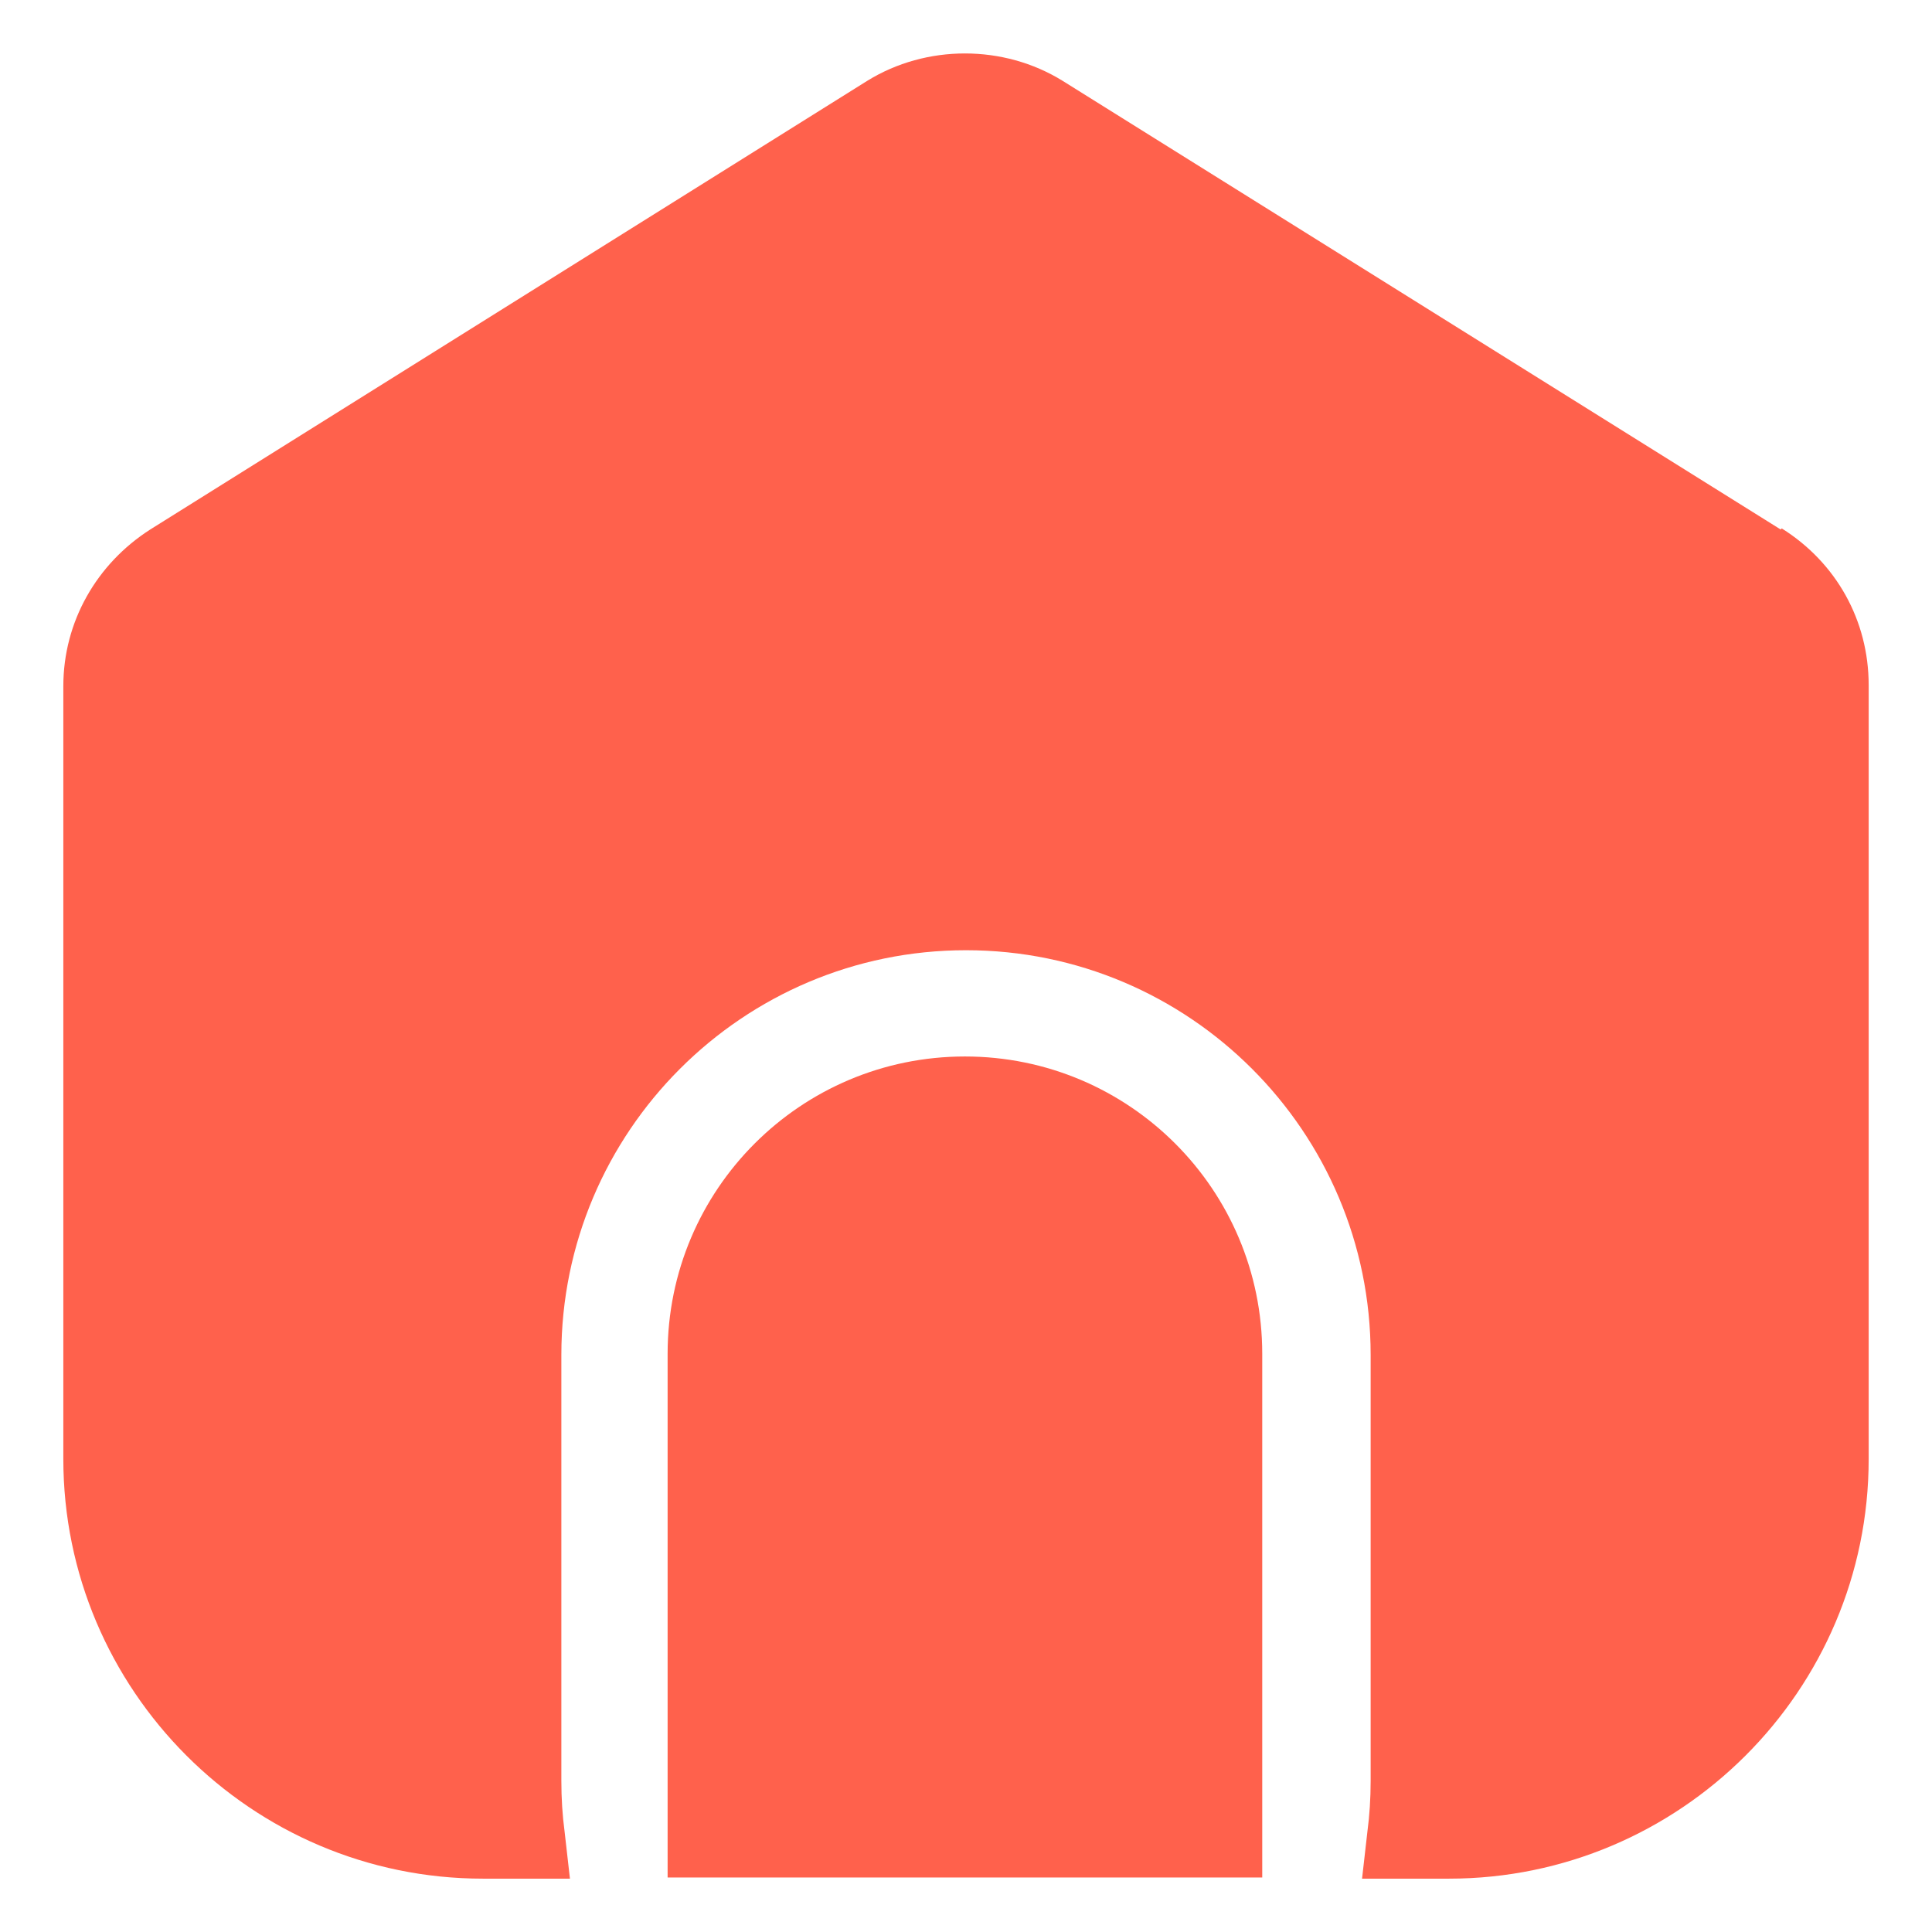
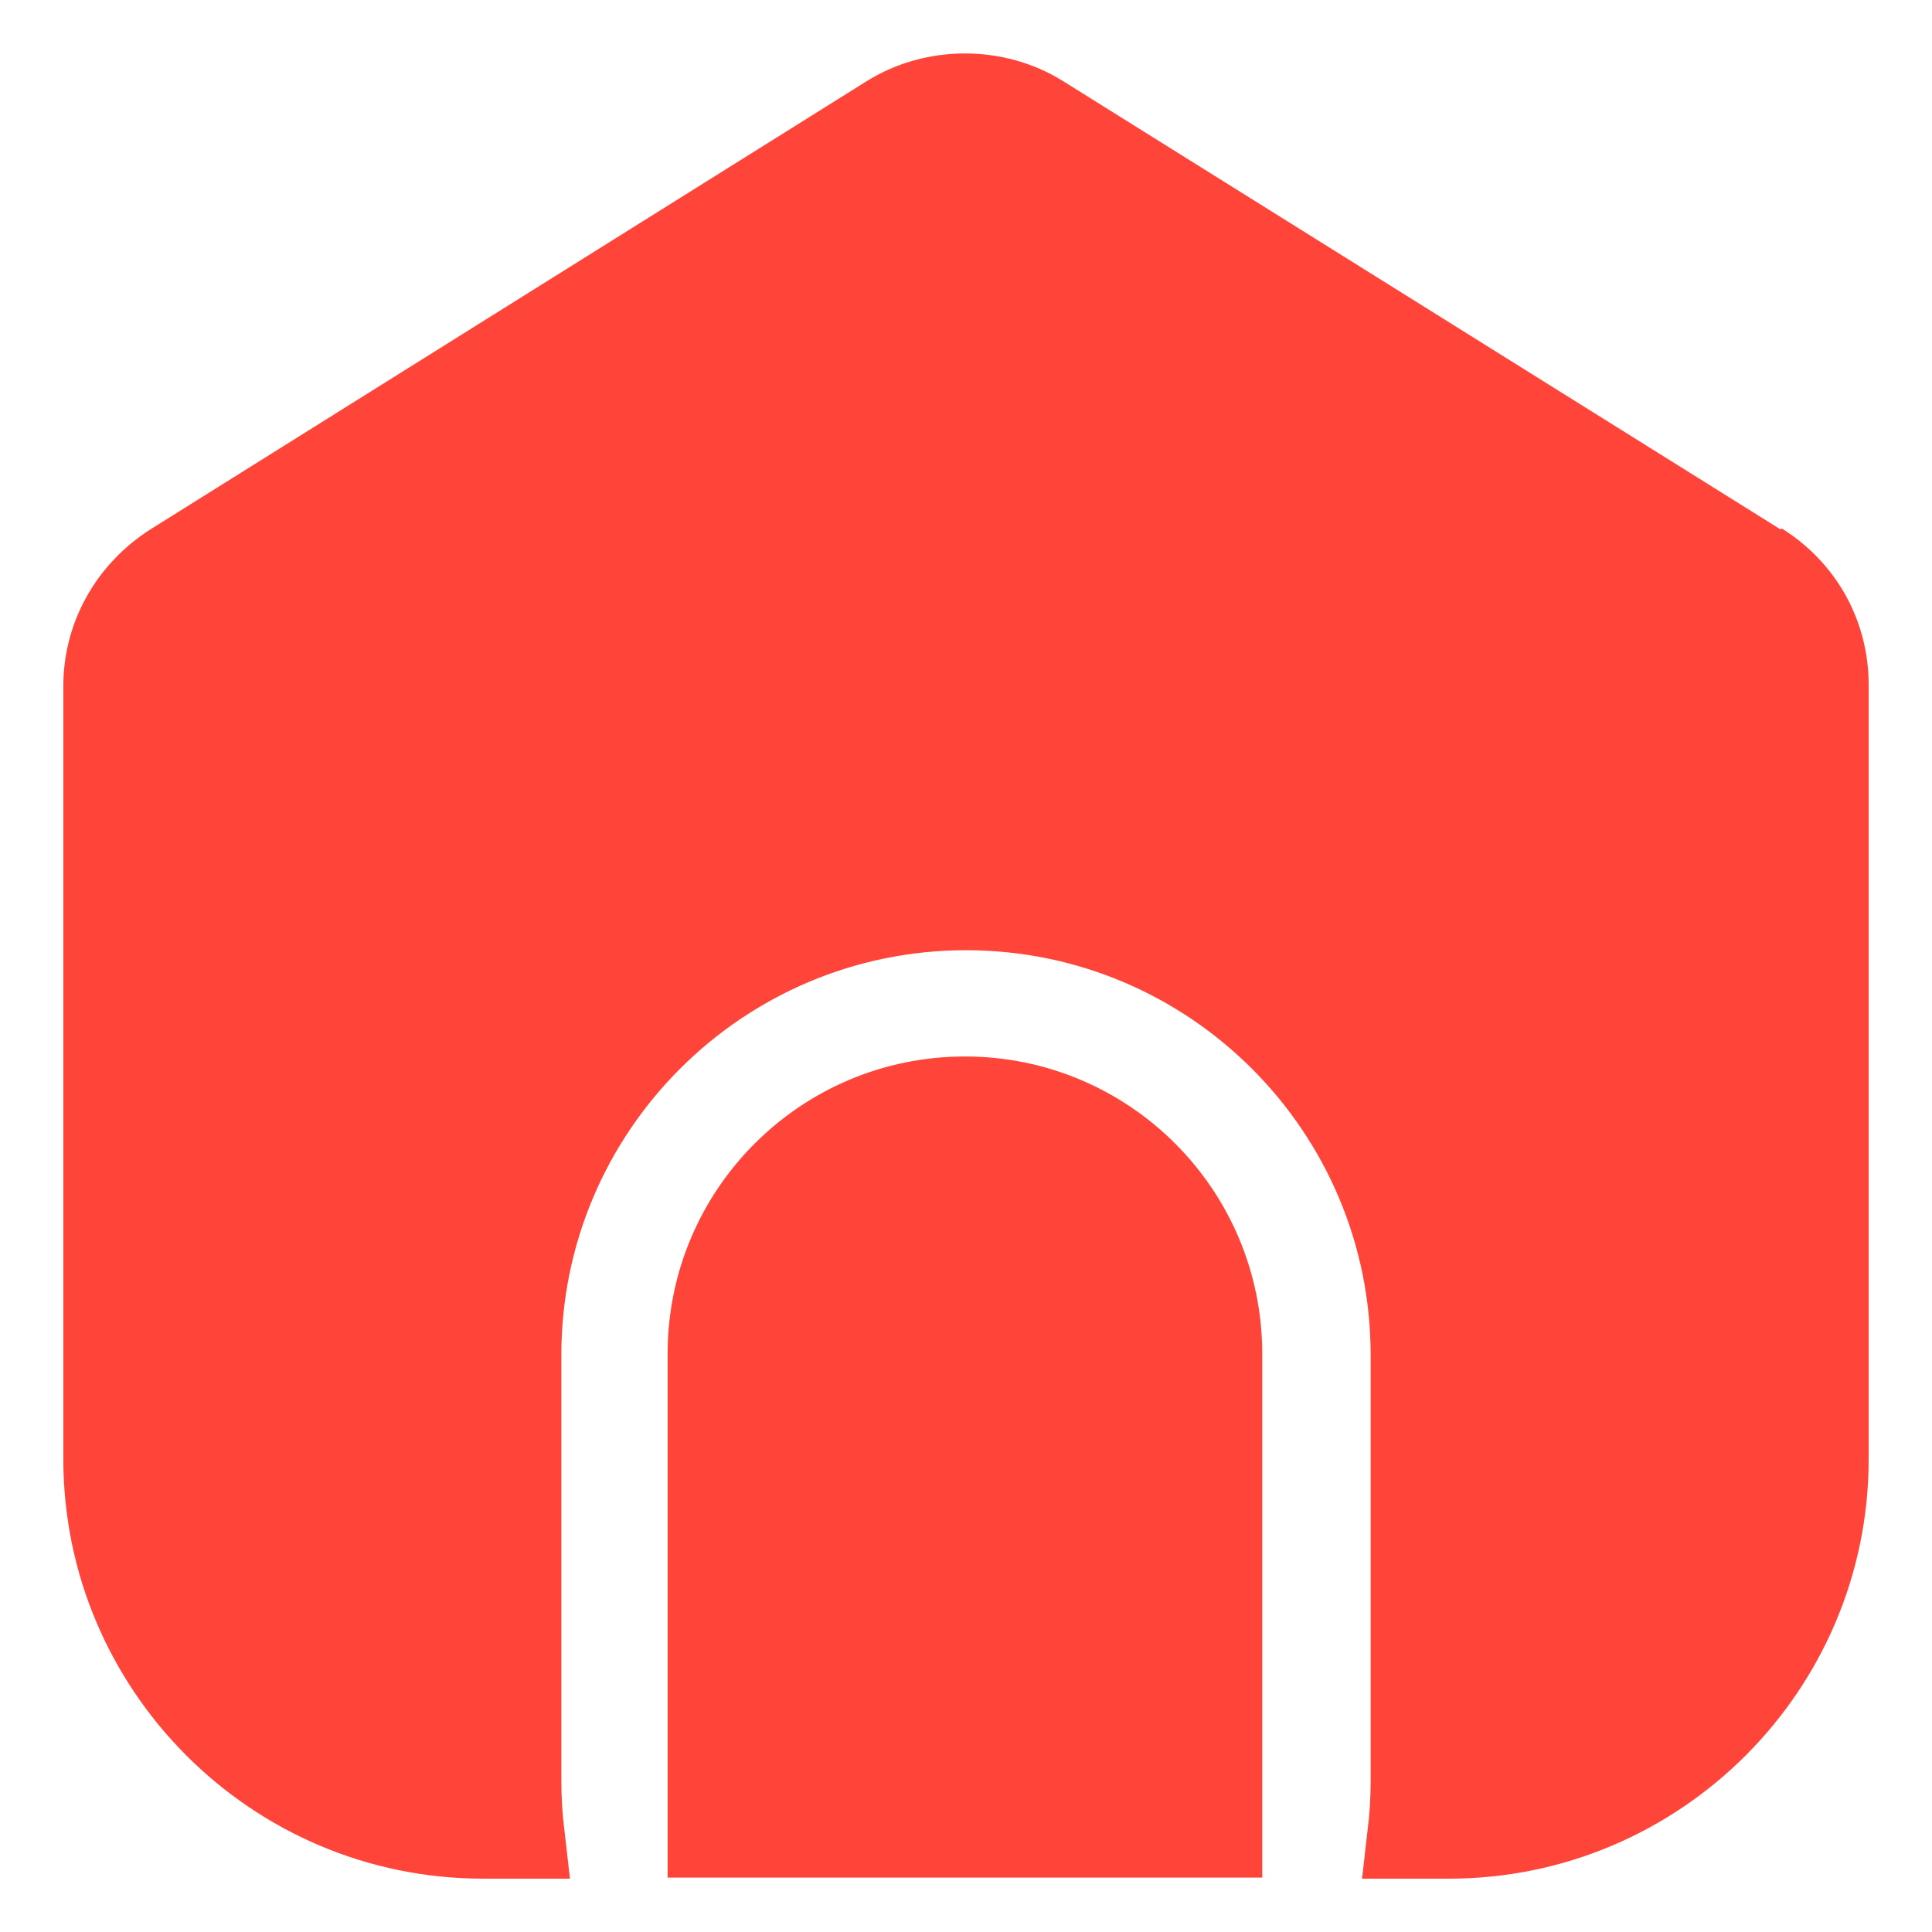
<svg xmlns="http://www.w3.org/2000/svg" width="18" height="18" viewBox="0 0 18 18" fill="none">
-   <path d="M16.59 4.933L9.9 0.753C9.35 0.413 8.63 0.413 8.08 0.753L1.4 4.933C0.9 5.253 0.59 5.793 0.59 6.393V13.593C0.59 15.743 2.34 17.503 4.5 17.503H5.31L5.26 17.063C5.24 16.913 5.23 16.753 5.23 16.593V12.623C5.23 10.543 6.92 8.853 9 8.853C11.08 8.853 12.77 10.543 12.77 12.623V16.593C12.77 16.753 12.76 16.913 12.74 17.063L12.69 17.503H13.5C15.65 17.503 17.41 15.753 17.41 13.593V6.383C17.41 5.783 17.11 5.243 16.6 4.923L16.59 4.933Z" fill="#FF614C" />
-   <path d="M8.99 9.843C7.46 9.843 6.22 11.082 6.22 12.613V17.492H11.76V12.613C11.76 11.082 10.52 9.843 8.99 9.843V9.843Z" fill="#FF614C" />
+   <path d="M16.59 4.933L9.9 0.753C9.35 0.413 8.63 0.413 8.08 0.753L1.4 4.933C0.9 5.253 0.59 5.793 0.59 6.393V13.593C0.59 15.743 2.34 17.503 4.5 17.503H5.31L5.26 17.063C5.24 16.913 5.23 16.753 5.23 16.593V12.623C5.23 10.543 6.92 8.853 9 8.853C11.08 8.853 12.77 10.543 12.77 12.623V16.593C12.77 16.753 12.76 16.913 12.74 17.063L12.69 17.503H13.5C15.65 17.503 17.41 15.753 17.41 13.593V6.383C17.41 5.783 17.11 5.243 16.6 4.923L16.59 4.933Z" fill="#FF453A" />
+   <path d="M8.99 9.843C7.46 9.843 6.22 11.083 6.22 12.613V17.493H11.76V12.613C11.76 11.083 10.52 9.843 8.99 9.843V9.843Z" fill="#FF453A" />
</svg>
